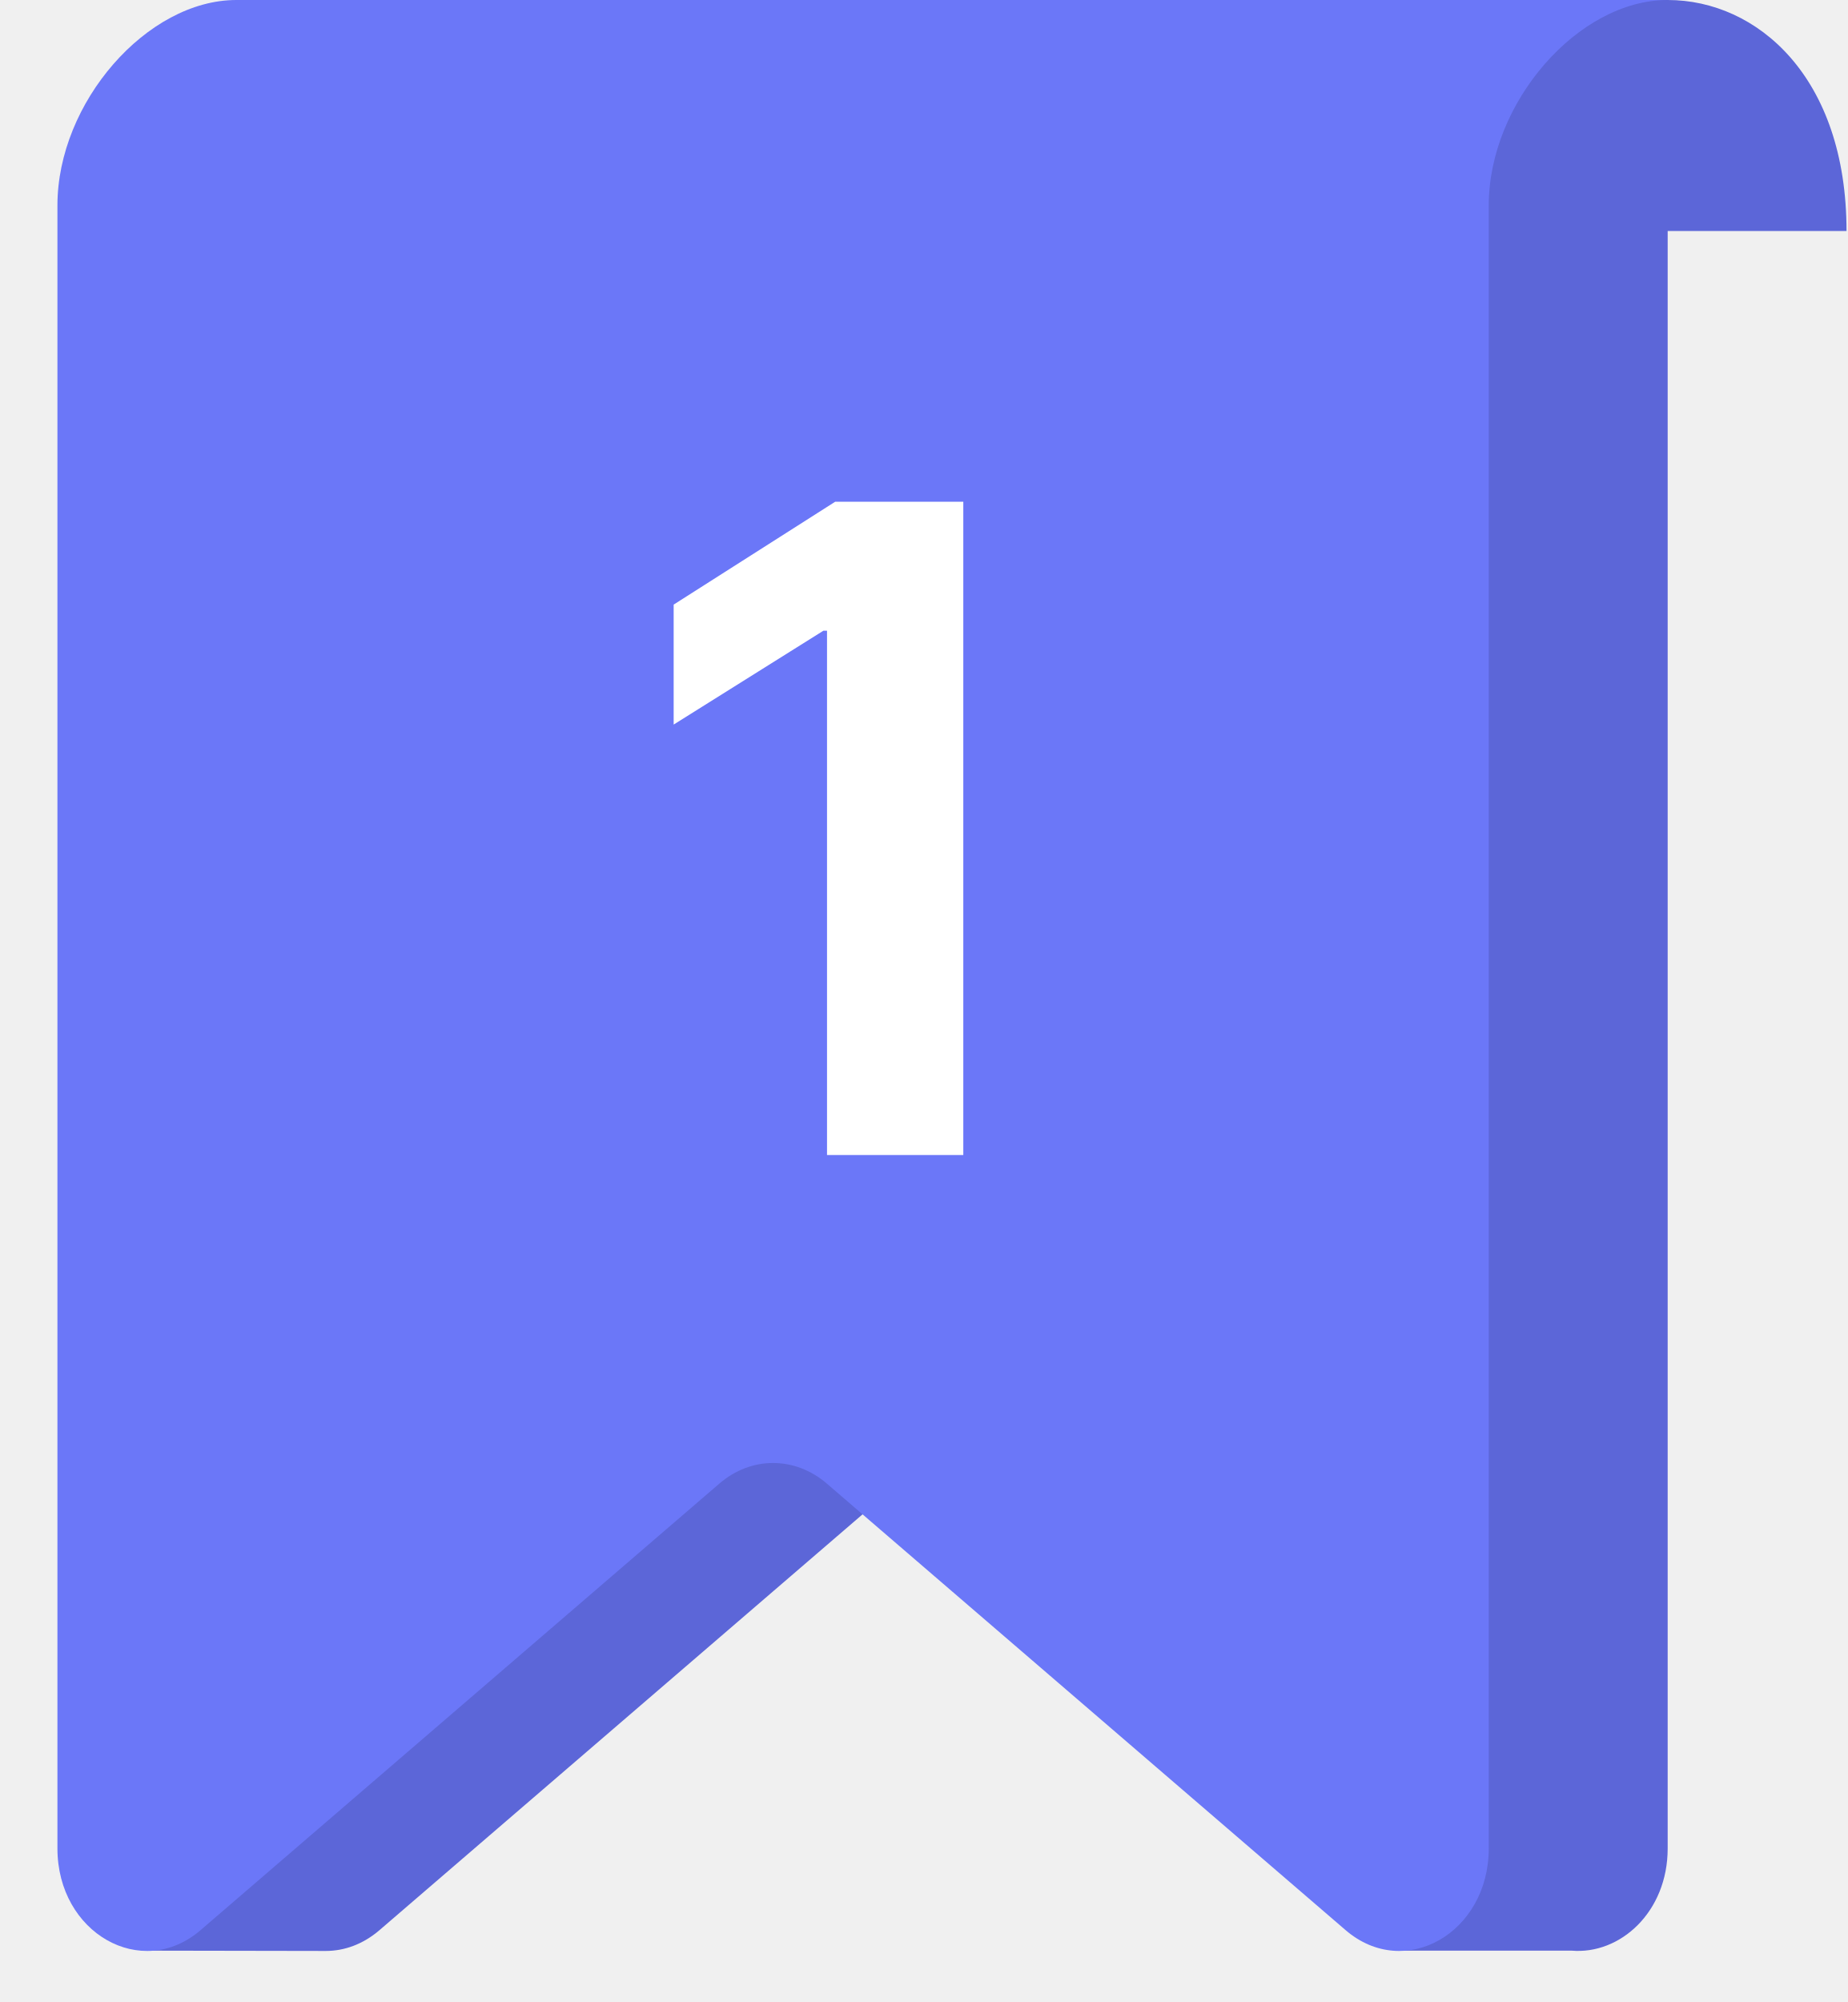
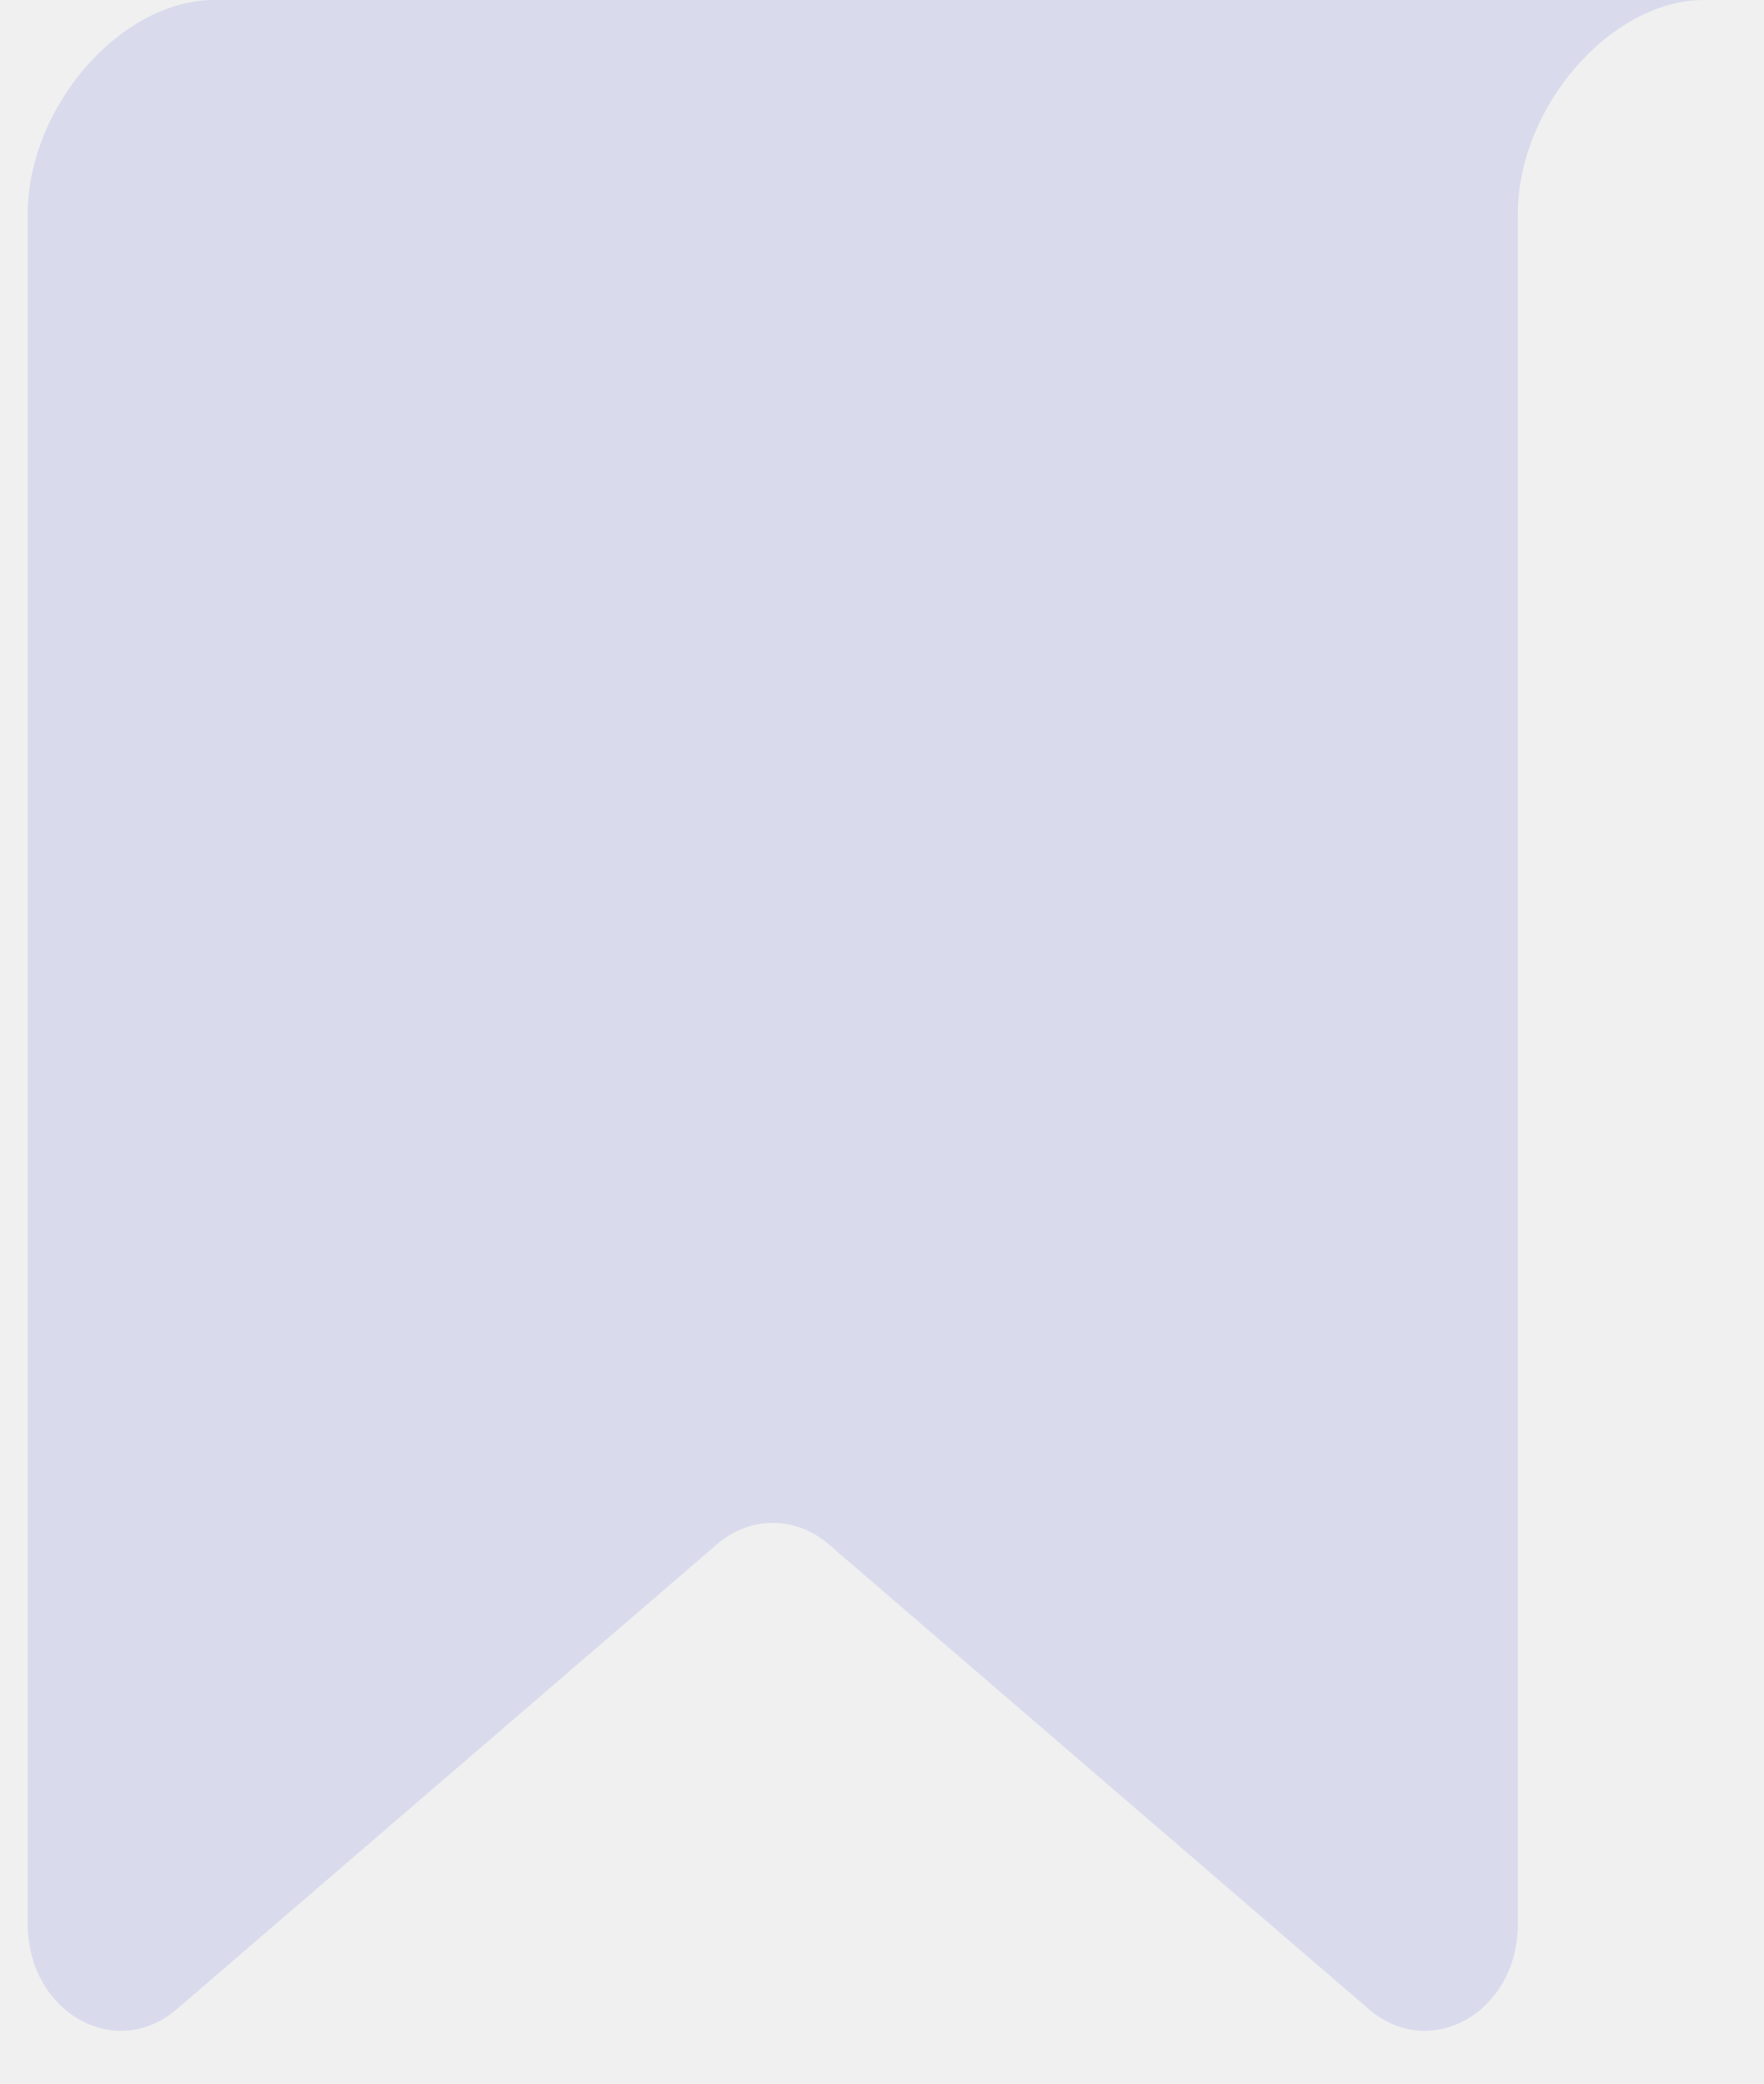
- <svg xmlns="http://www.w3.org/2000/svg" width="24" height="26" viewBox="0 0 24 26" fill="none">
-   <path fill-rule="evenodd" clip-rule="evenodd" d="M4.929 25.067L11.668 19.267C12.081 18.911 12.649 18.911 13.062 19.267L18.175 25.333H20.413C21.044 25.387 21.661 24.831 21.661 24.006V3H23.984C23.984 1 22.823 0 21.661 0H5.394C4.232 0 3.07 1.333 3.07 2.667V24.006L1.908 25.333L4.232 25.337C4.469 25.337 4.712 25.253 4.929 25.067Z" fill="#5C66D8" />
-   <path d="M10.739 19.267L17.478 25.067C18.244 25.726 19.337 25.105 19.337 24.006V2.667C19.337 1.333 20.498 0 21.66 0H3.07C1.908 0 0.746 1.333 0.746 2.667V24.006C0.746 25.105 1.839 25.726 2.605 25.067L9.344 19.267C9.757 18.911 10.325 18.911 10.739 19.267Z" fill="#6B77F8" />
-   <path d="M12.512 6.516H10.848L8.75 7.852V9.41L10.695 8.191H10.742V15H12.512V6.516Z" fill="white" />
+ <svg xmlns="http://www.w3.org/2000/svg" width="22" height="26" viewBox="0 0 22 26" fill="none">
+   <path d="M10.338 19.267L17.077 25.067C17.843 25.726 18.936 25.105 18.936 24.006V2.667C18.936 1.333 20.098 0 21.26 0H2.67C1.508 0 0.346 1.333 0.346 2.667V24.006C0.346 25.105 1.439 25.726 2.205 25.067L8.944 19.267C9.357 18.911 9.925 18.911 10.338 19.267Z" fill="#D9DBED" />
</svg>
